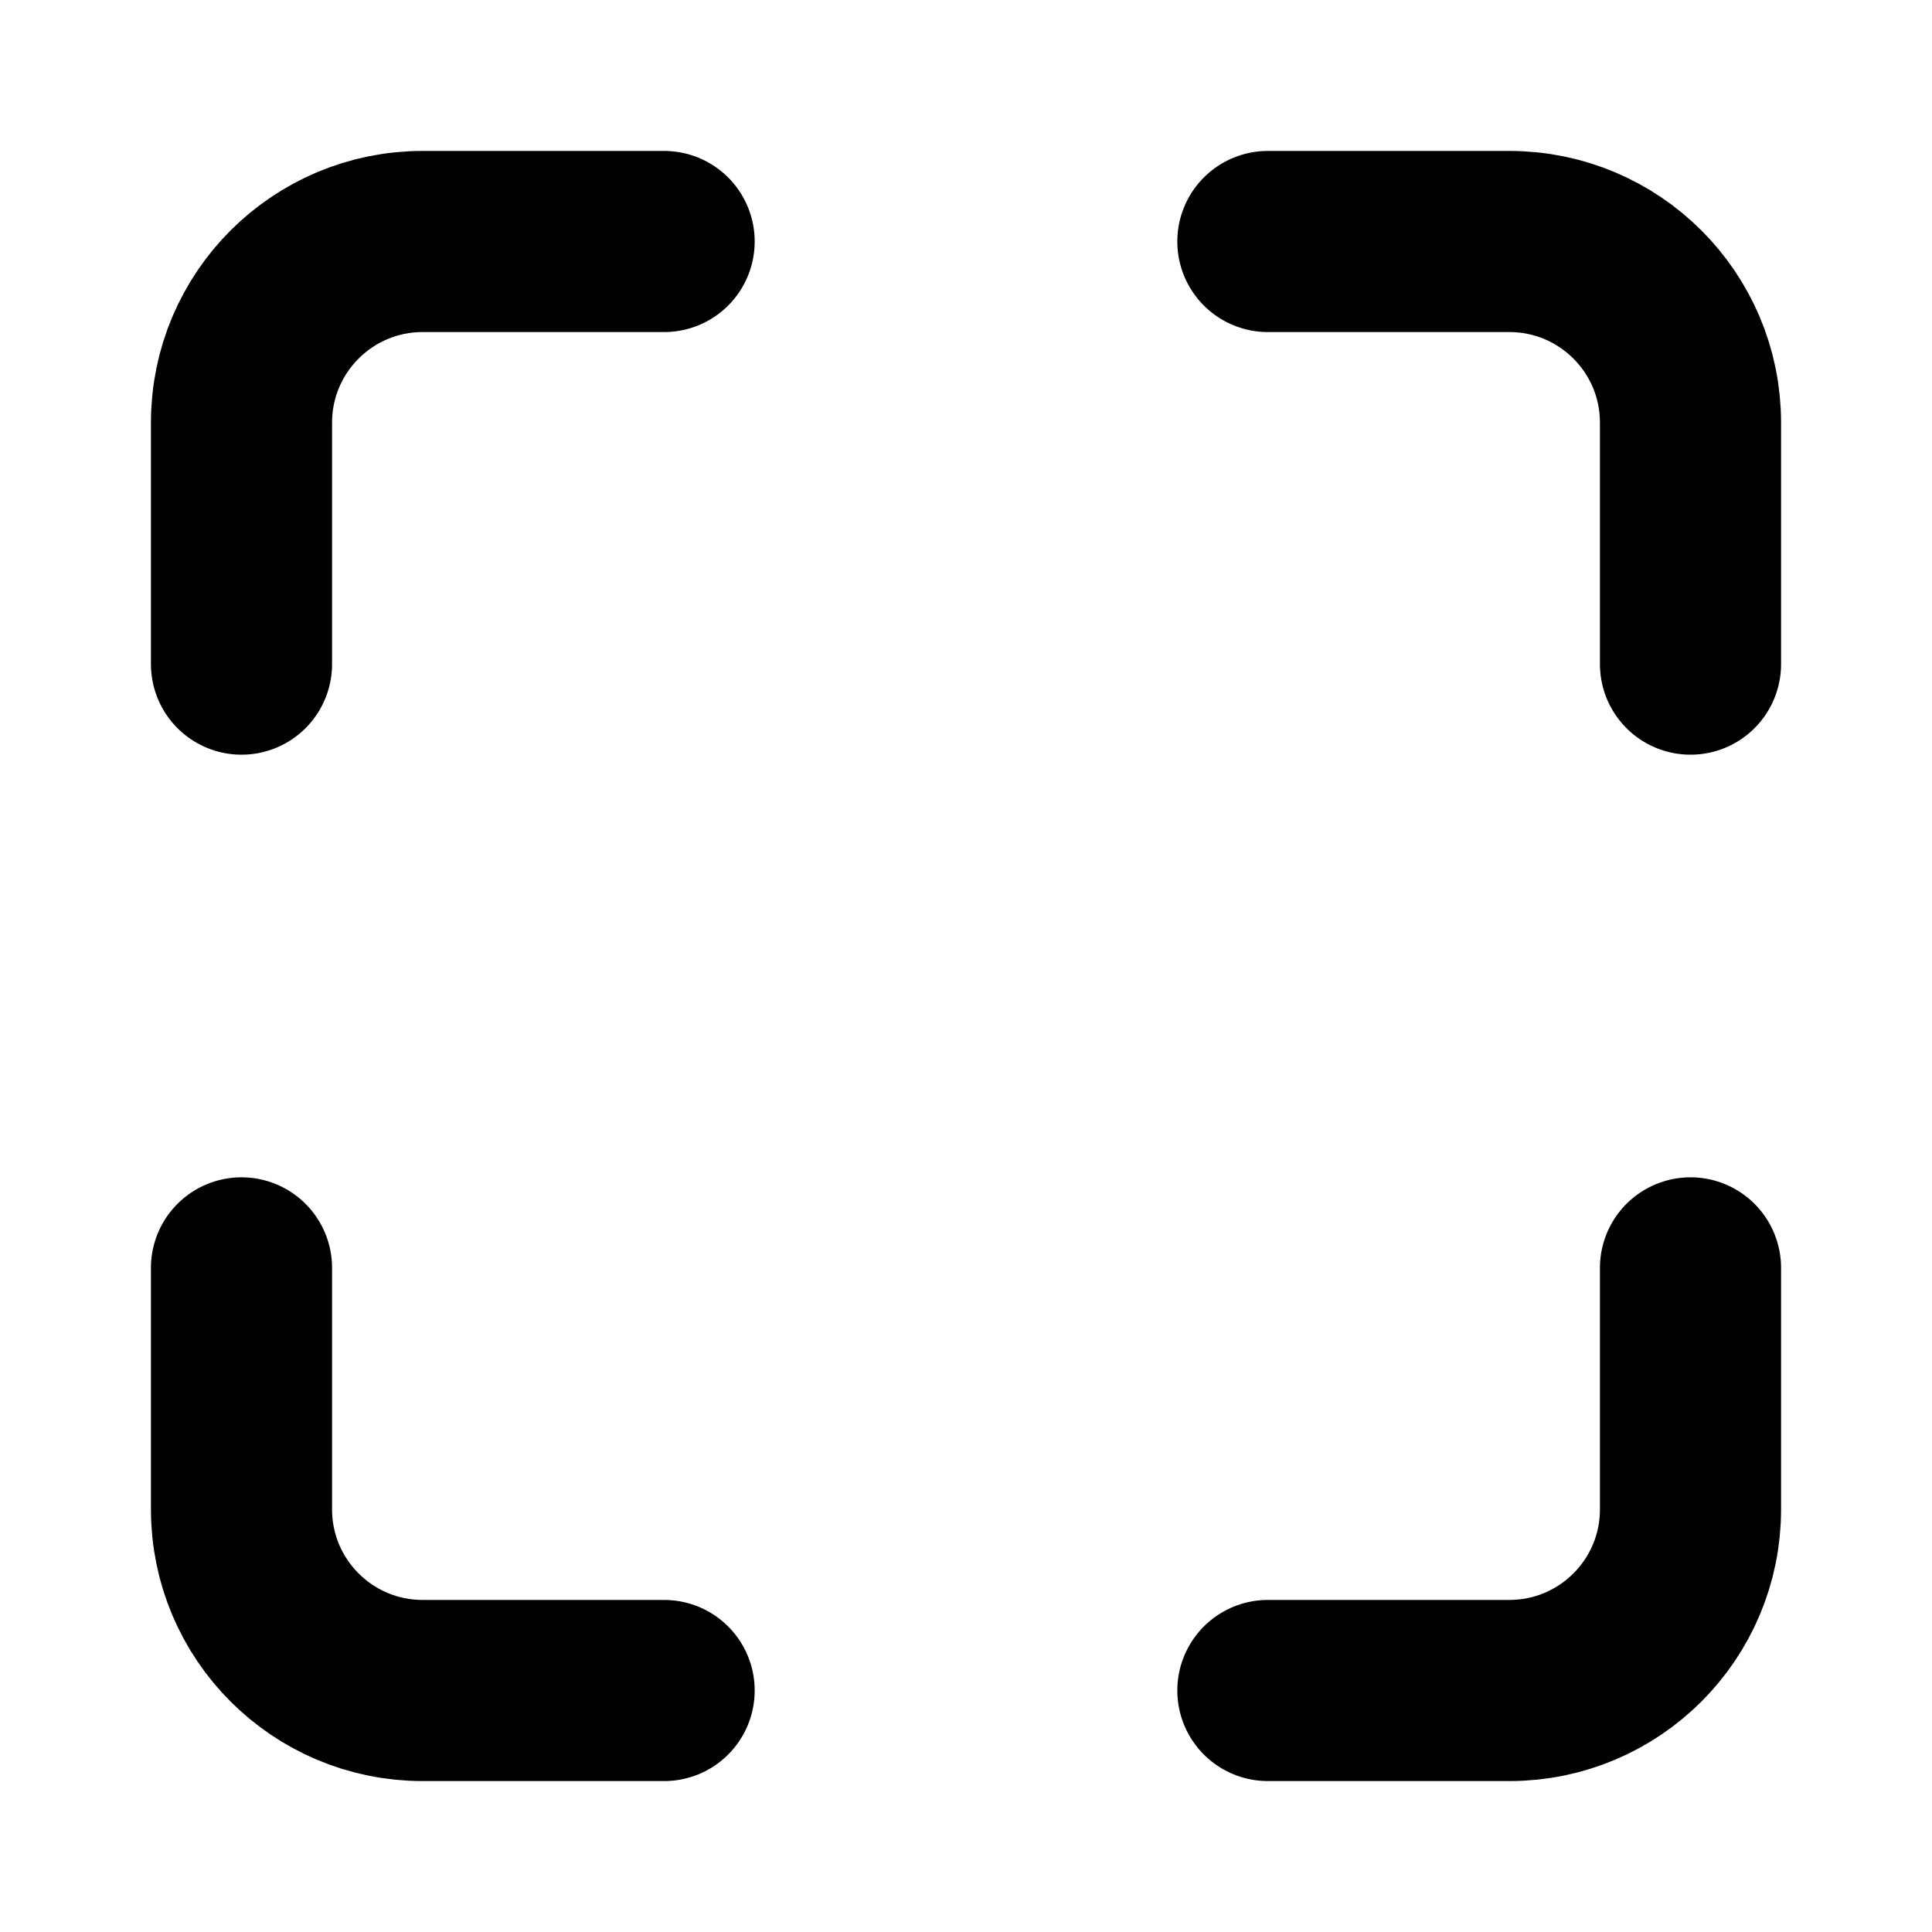
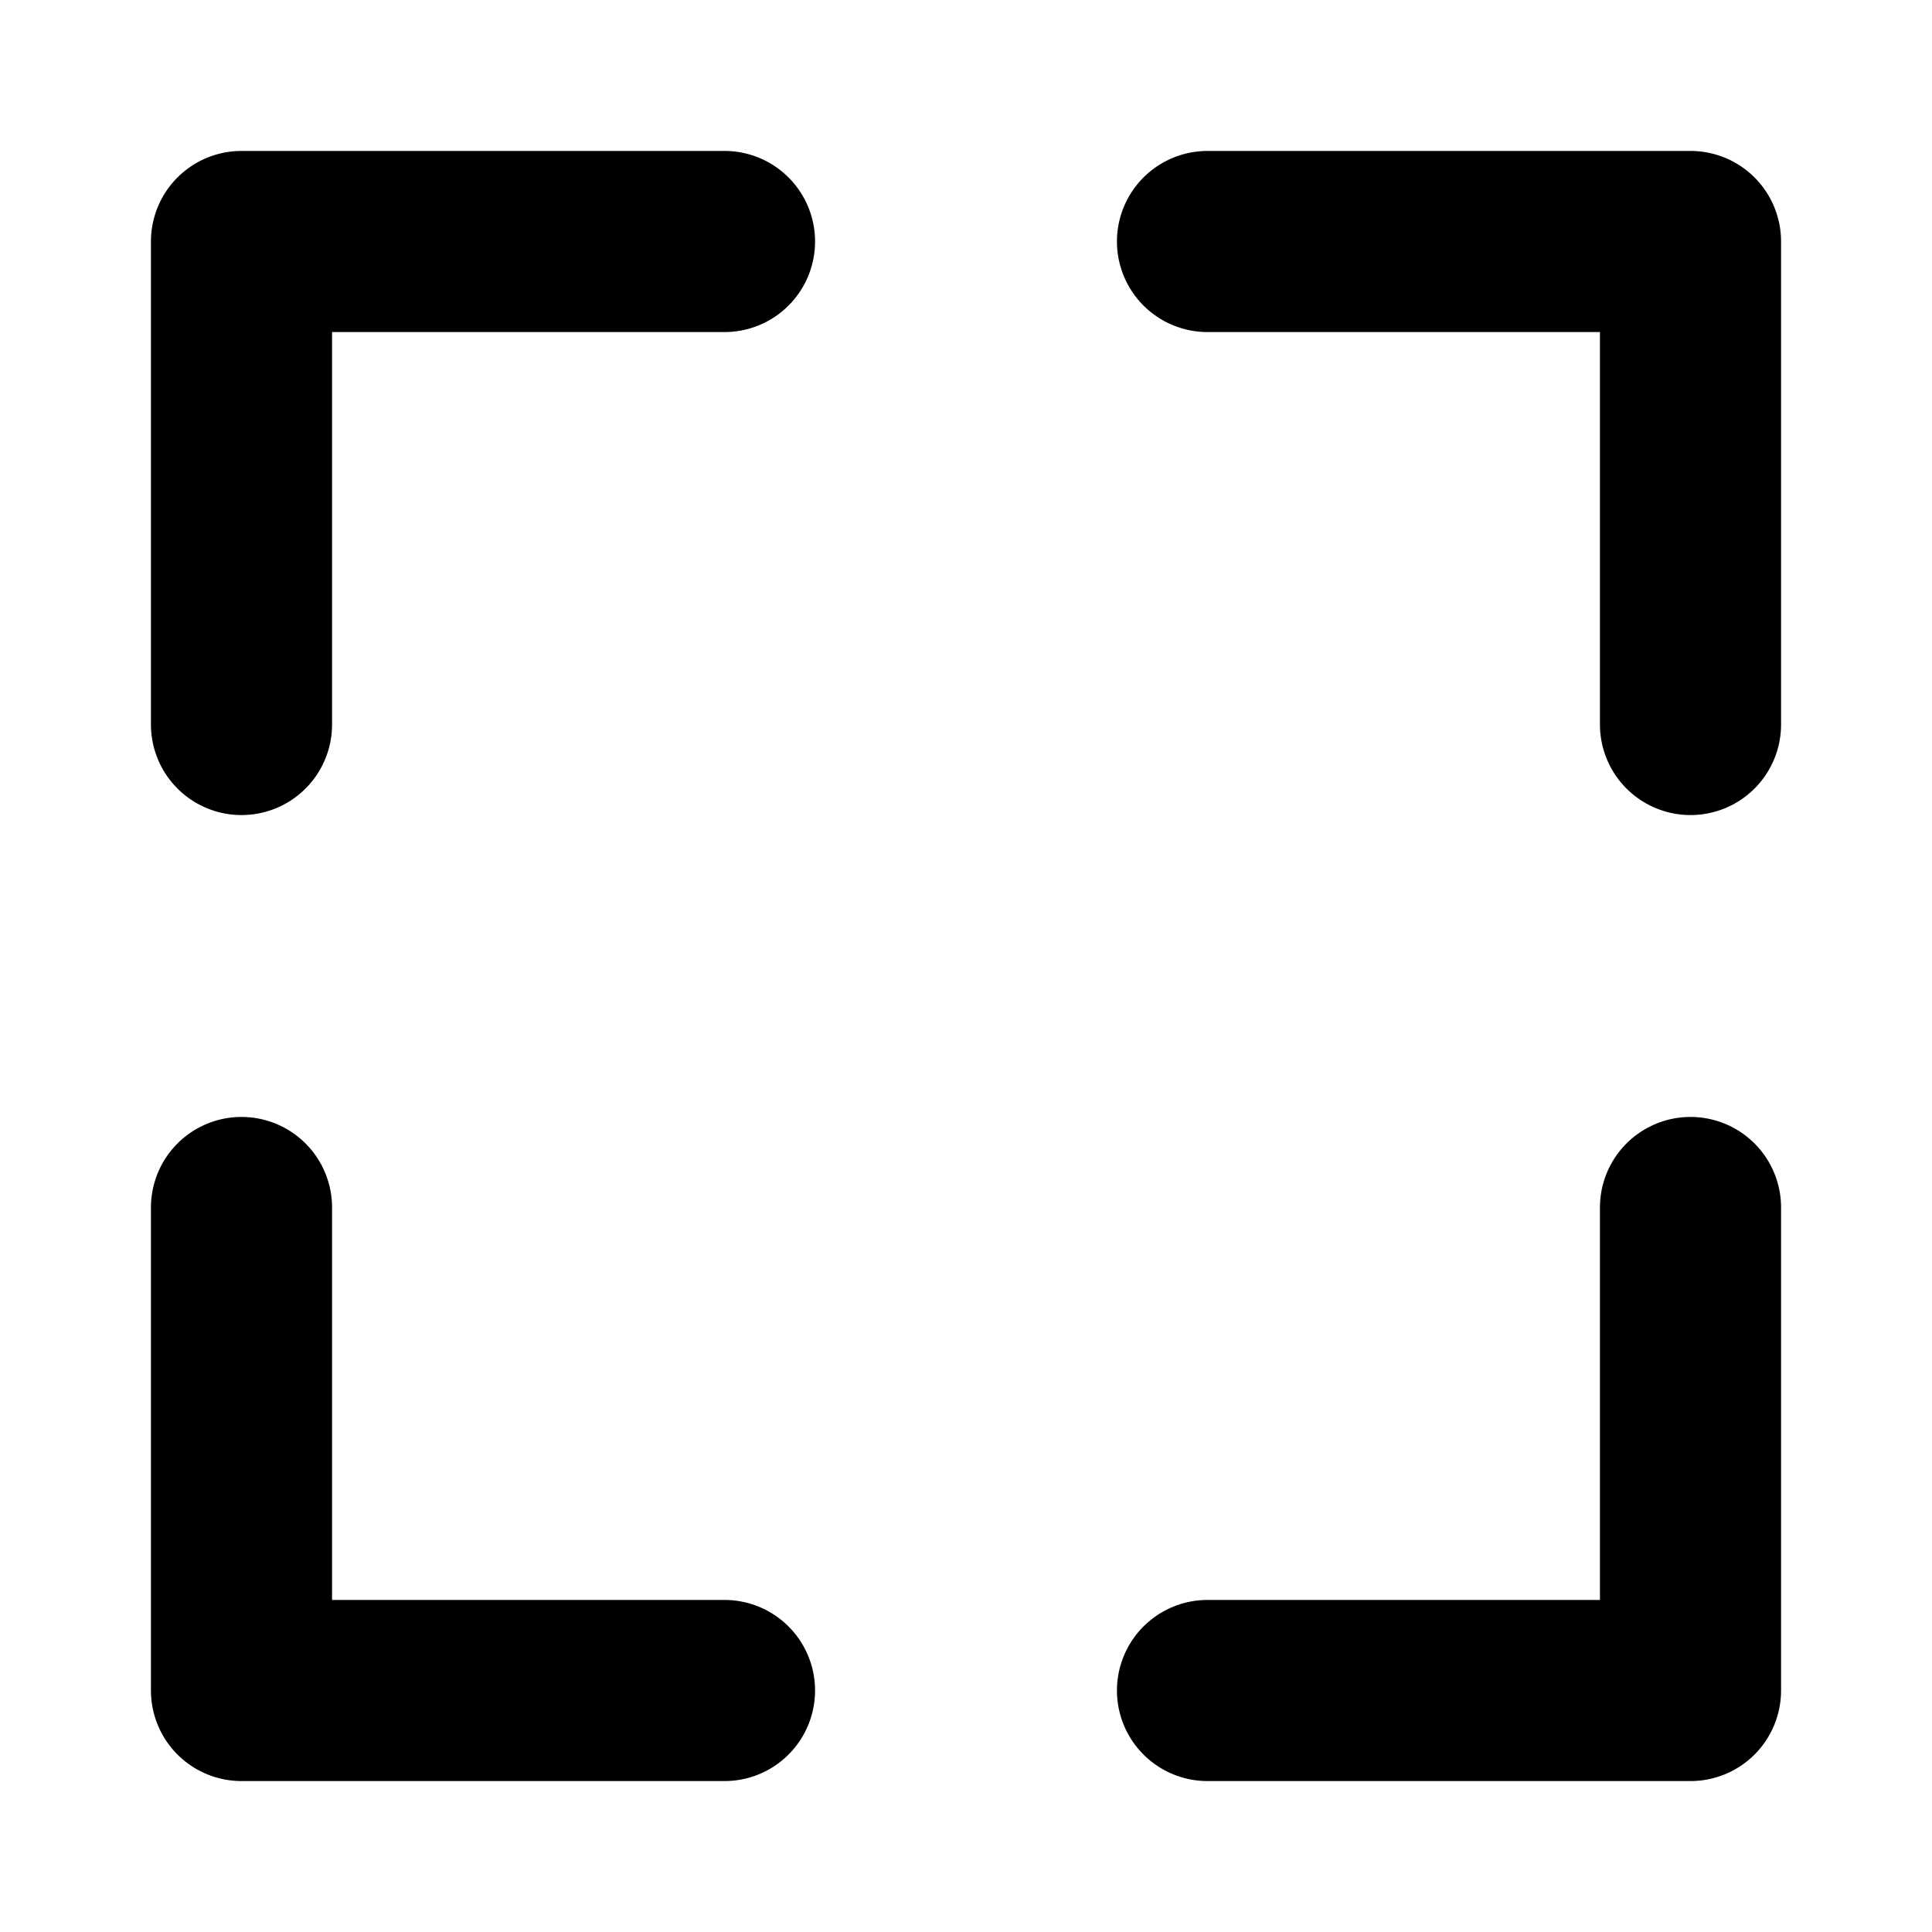
<svg xmlns="http://www.w3.org/2000/svg" width="16" height="16" viewBox="0 0 16 16" fill="none" stroke="currentColor" stroke-width="1.5" stroke-linecap="round" stroke-linejoin="round">
-   <path d="M2 5.5V3.5A1.5 1.5 0 0 1 3.5 2h2M10.5 2h2A1.5 1.5 0 0 1 14 3.5v2M14 10.5v2a1.5 1.5 0 0 1-1.5 1.5h-2M5.5 14h-2A1.5 1.5 0 0 1 2 12.5v-2" />
+   <path d="M2 6 L2 2 L6 2" />
+   <path d="M10 2 L14 2 L14 6" />
+   <path d="M14 10 L14 14 L10 14" />
+   <path d="M6 14 L2 14 L2 10" />
</svg>
